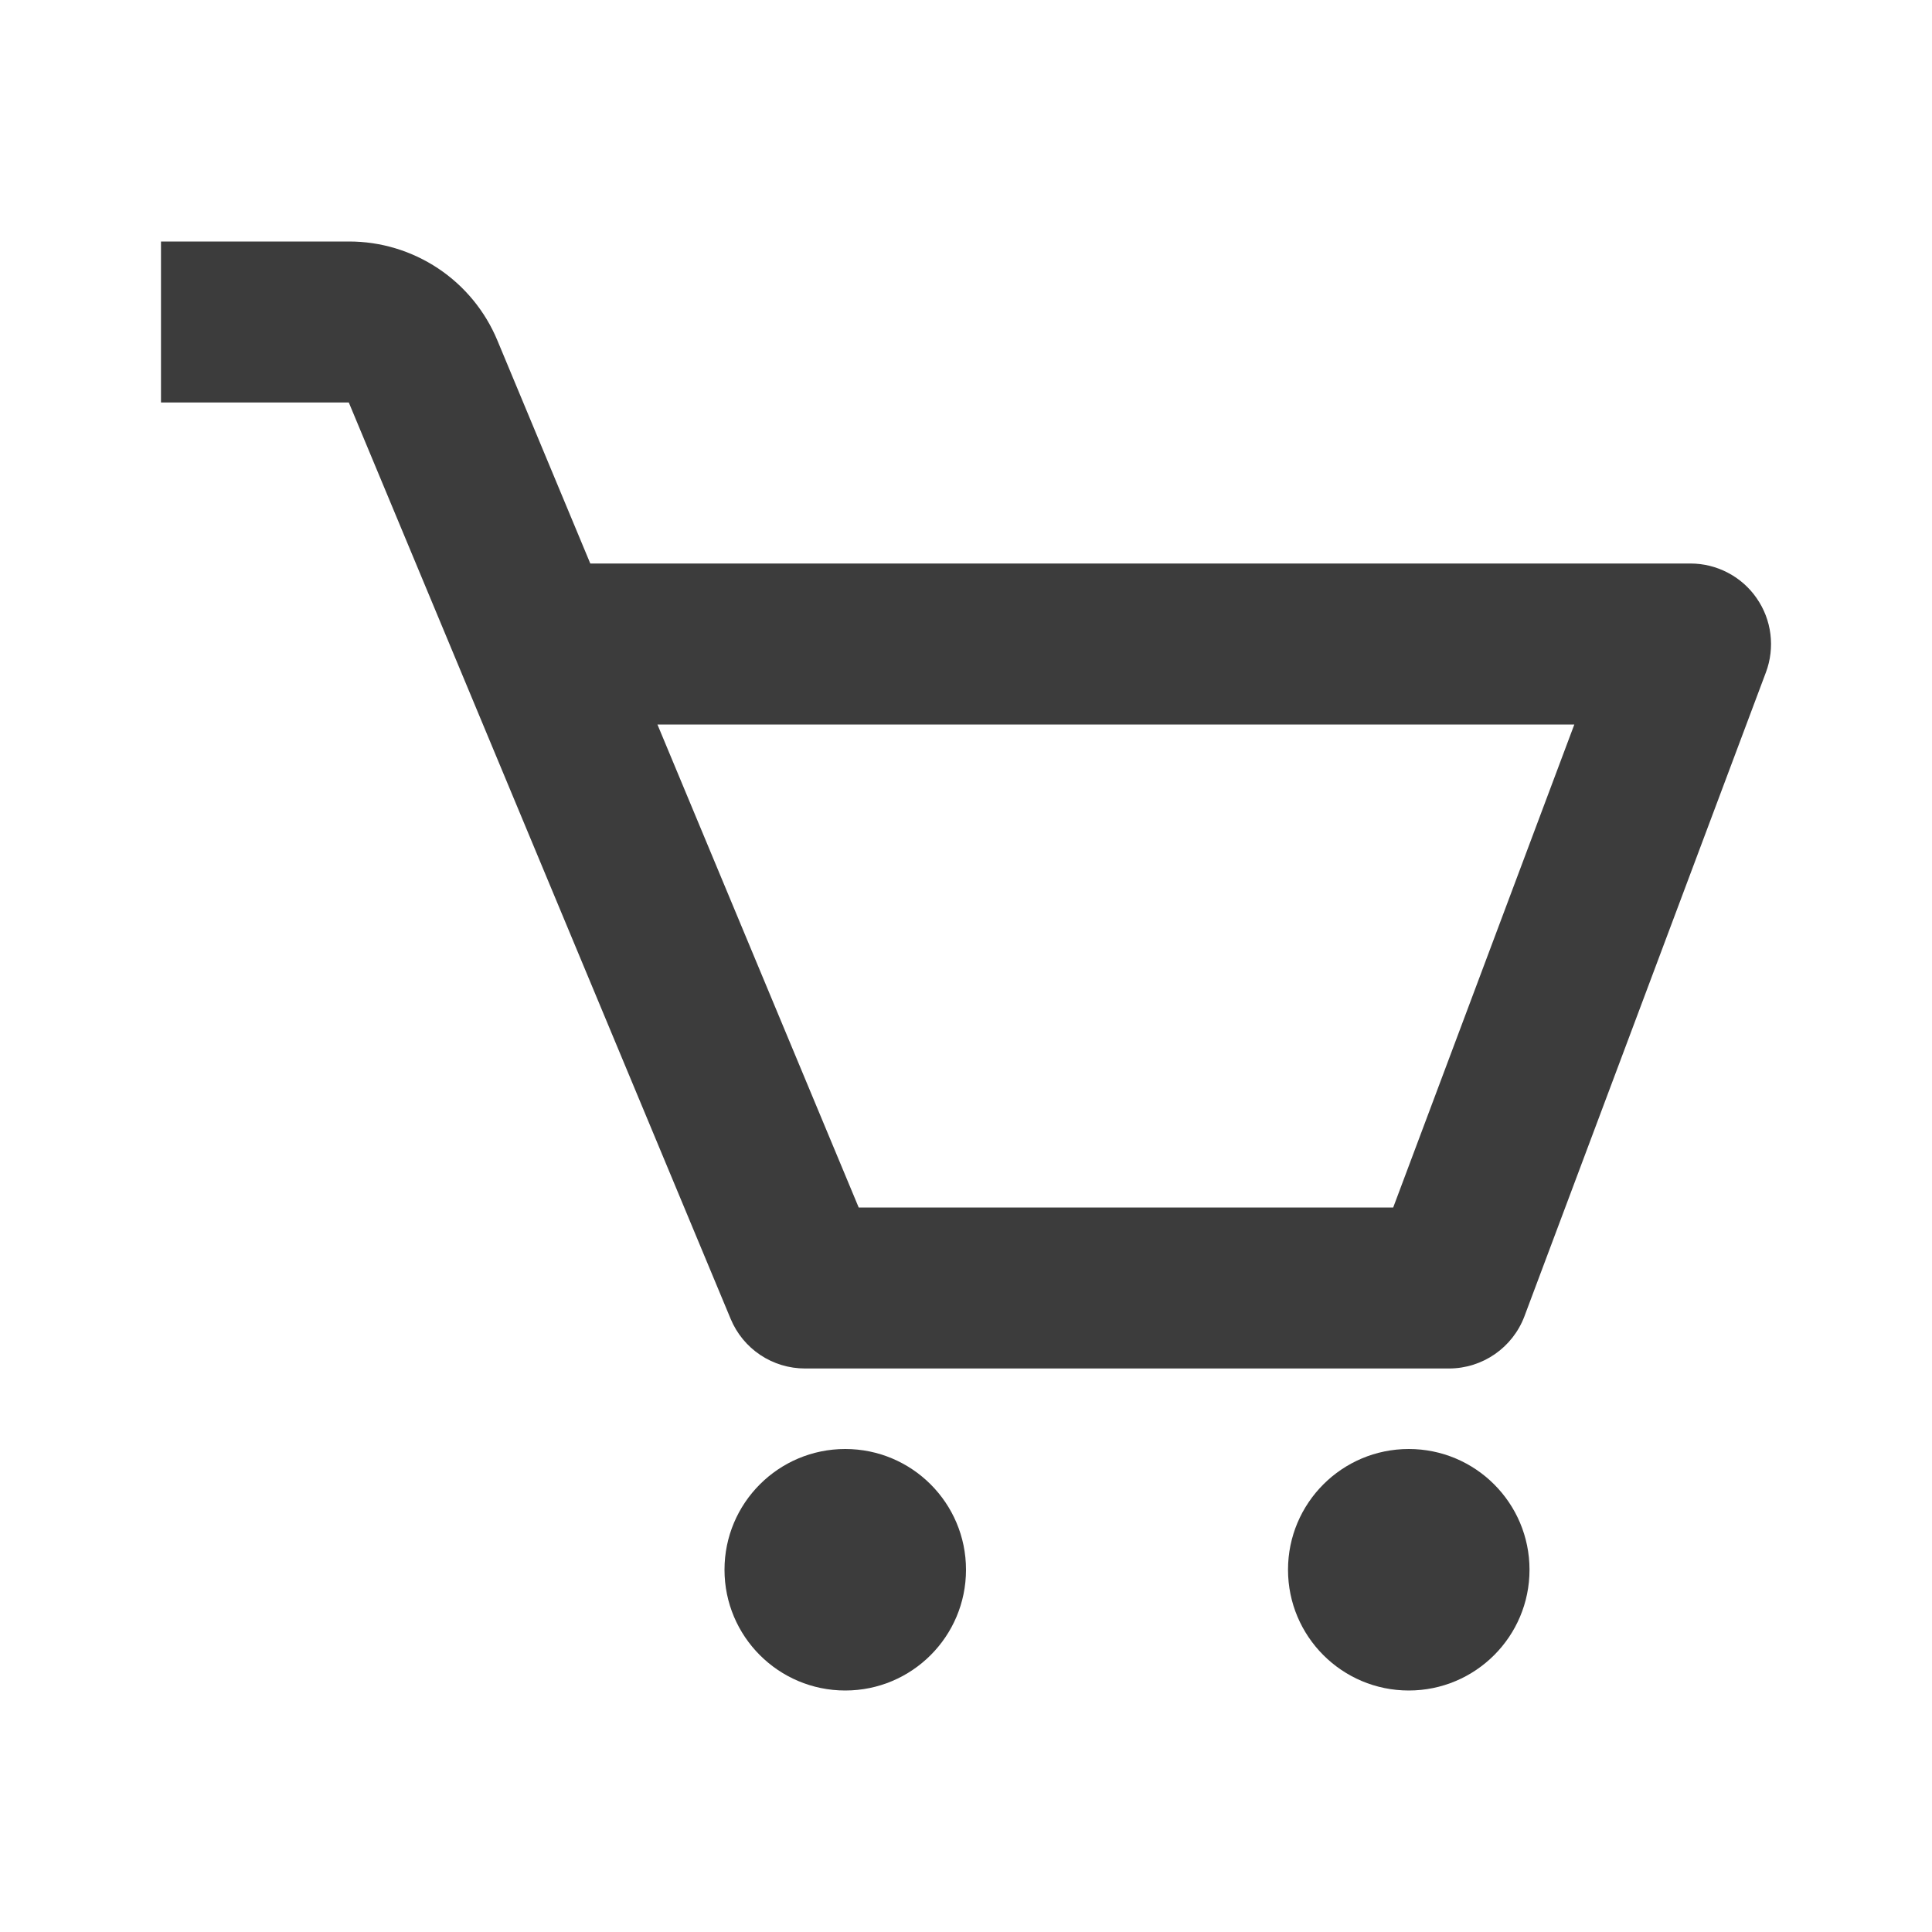
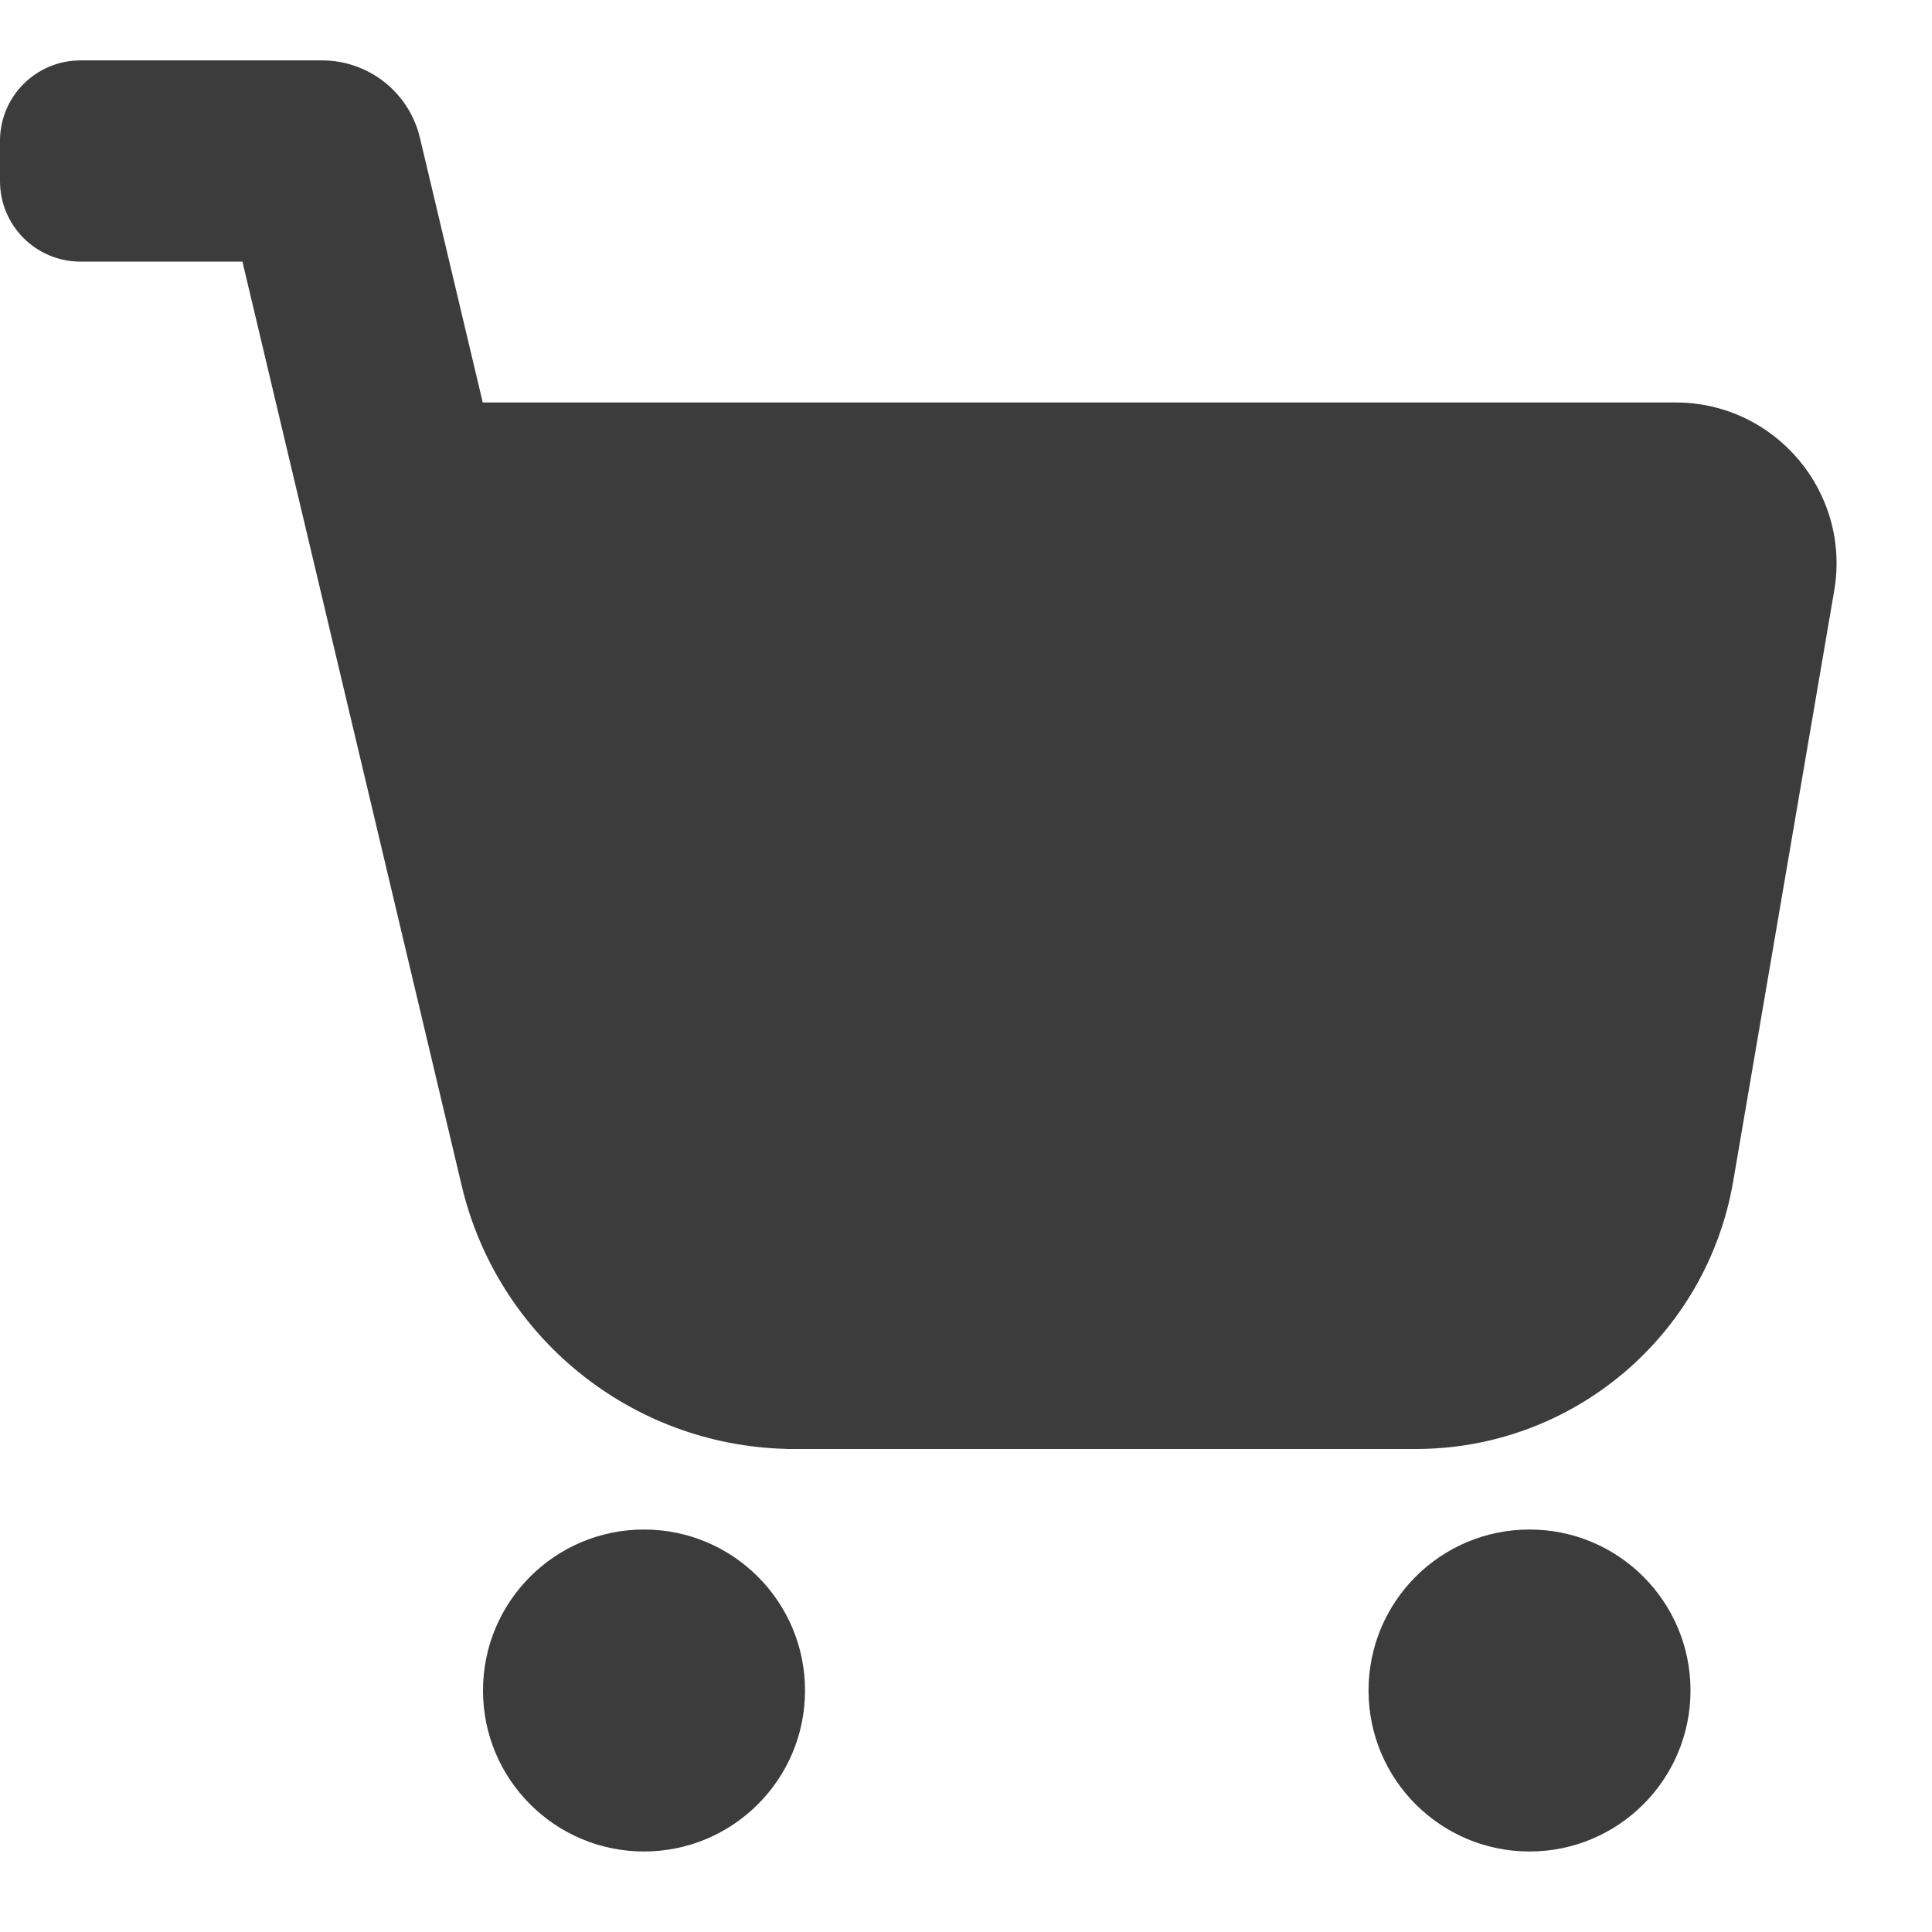
- <svg xmlns="http://www.w3.org/2000/svg" width="52" height="52" viewBox="0 0 52 52" fill="none">
-   <path d="M47.281 16.101C47.082 15.812 46.816 15.577 46.505 15.415C46.195 15.252 45.85 15.167 45.5 15.167H15.888L13.388 9.165C13.06 8.375 12.505 7.699 11.793 7.225C11.081 6.751 10.244 6.498 9.388 6.5H4.333V10.833H9.388L19.667 35.501C19.831 35.895 20.109 36.233 20.465 36.47C20.821 36.707 21.239 36.833 21.667 36.833H39C39.903 36.833 40.712 36.272 41.03 35.429L47.53 18.096C47.653 17.768 47.694 17.415 47.651 17.068C47.608 16.72 47.481 16.388 47.281 16.101ZM37.498 32.5H23.112L17.695 19.5H42.373L37.498 32.5Z" fill="#3C3C3C" />
-   <path d="M22.75 45.5C24.545 45.5 26 44.045 26 42.25C26 40.455 24.545 39 22.75 39C20.955 39 19.5 40.455 19.5 42.25C19.5 44.045 20.955 45.5 22.75 45.5Z" fill="#3C3C3C" />
-   <path d="M37.917 45.5C39.712 45.5 41.167 44.045 41.167 42.25C41.167 40.455 39.712 39 37.917 39C36.122 39 34.667 40.455 34.667 42.25C34.667 44.045 36.122 45.5 37.917 45.5Z" fill="#3C3C3C" />
+ <svg xmlns="http://www.w3.org/2000/svg" width="31" height="31" viewBox="0 0 31 31" fill="none">
+   <path d="M5.167 0.969H1.292C0.578 0.969 0 1.547 0 2.26V2.906C0 3.62 0.578 4.198 1.292 4.198H3.89L7.409 19.028C7.986 21.458 10.127 23.186 12.613 23.248V23.25H22.717C25.234 23.25 27.385 21.436 27.81 18.955L29.431 9.477C29.701 7.899 28.486 6.458 26.885 6.458H7.746L6.738 2.211C6.565 1.483 5.915 0.969 5.167 0.969Z" fill="#3C3C3C" />
+   <path d="M12.917 27.125C12.917 28.552 11.76 29.708 10.333 29.708C8.907 29.708 7.75 28.552 7.75 27.125C7.75 25.698 8.907 24.542 10.333 24.542C11.76 24.542 12.917 25.698 12.917 27.125Z" fill="#3C3C3C" />
+   <path d="M27.125 27.125C27.125 28.552 25.969 29.708 24.542 29.708C23.115 29.708 21.959 28.552 21.959 27.125C21.959 25.698 23.115 24.542 24.542 24.542C25.969 24.542 27.125 25.698 27.125 27.125Z" fill="#3C3C3C" />
</svg>
